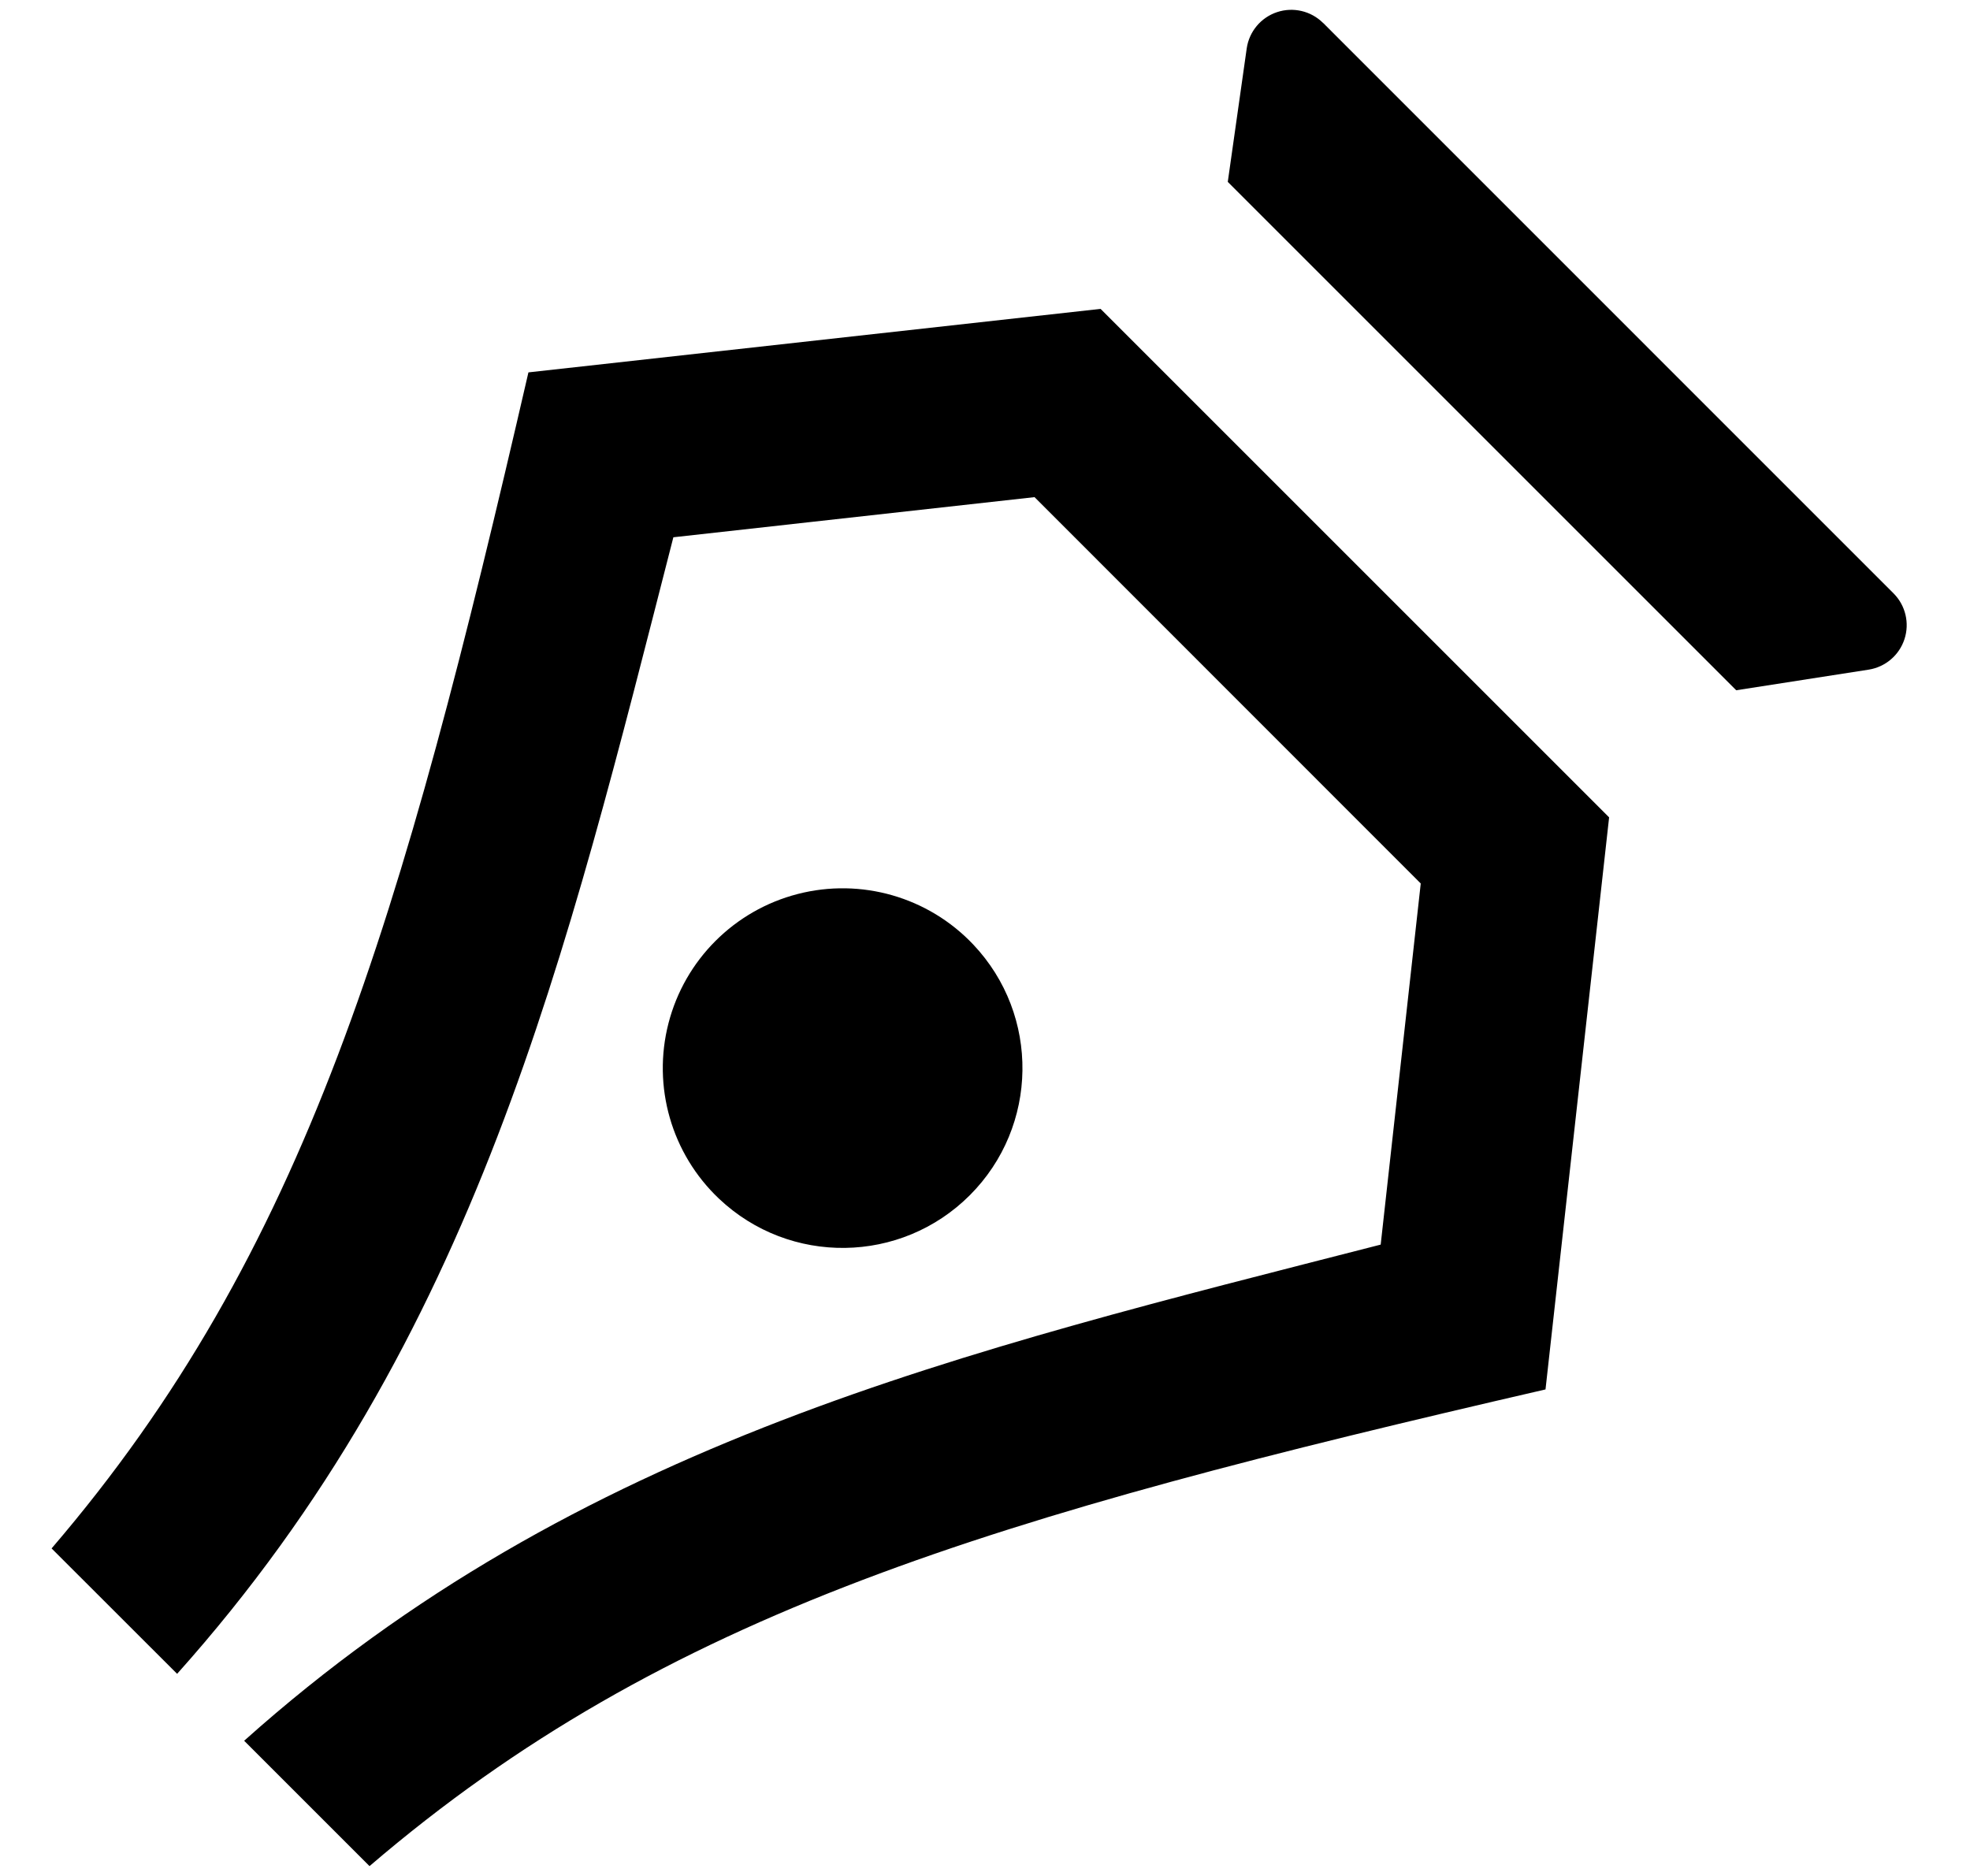
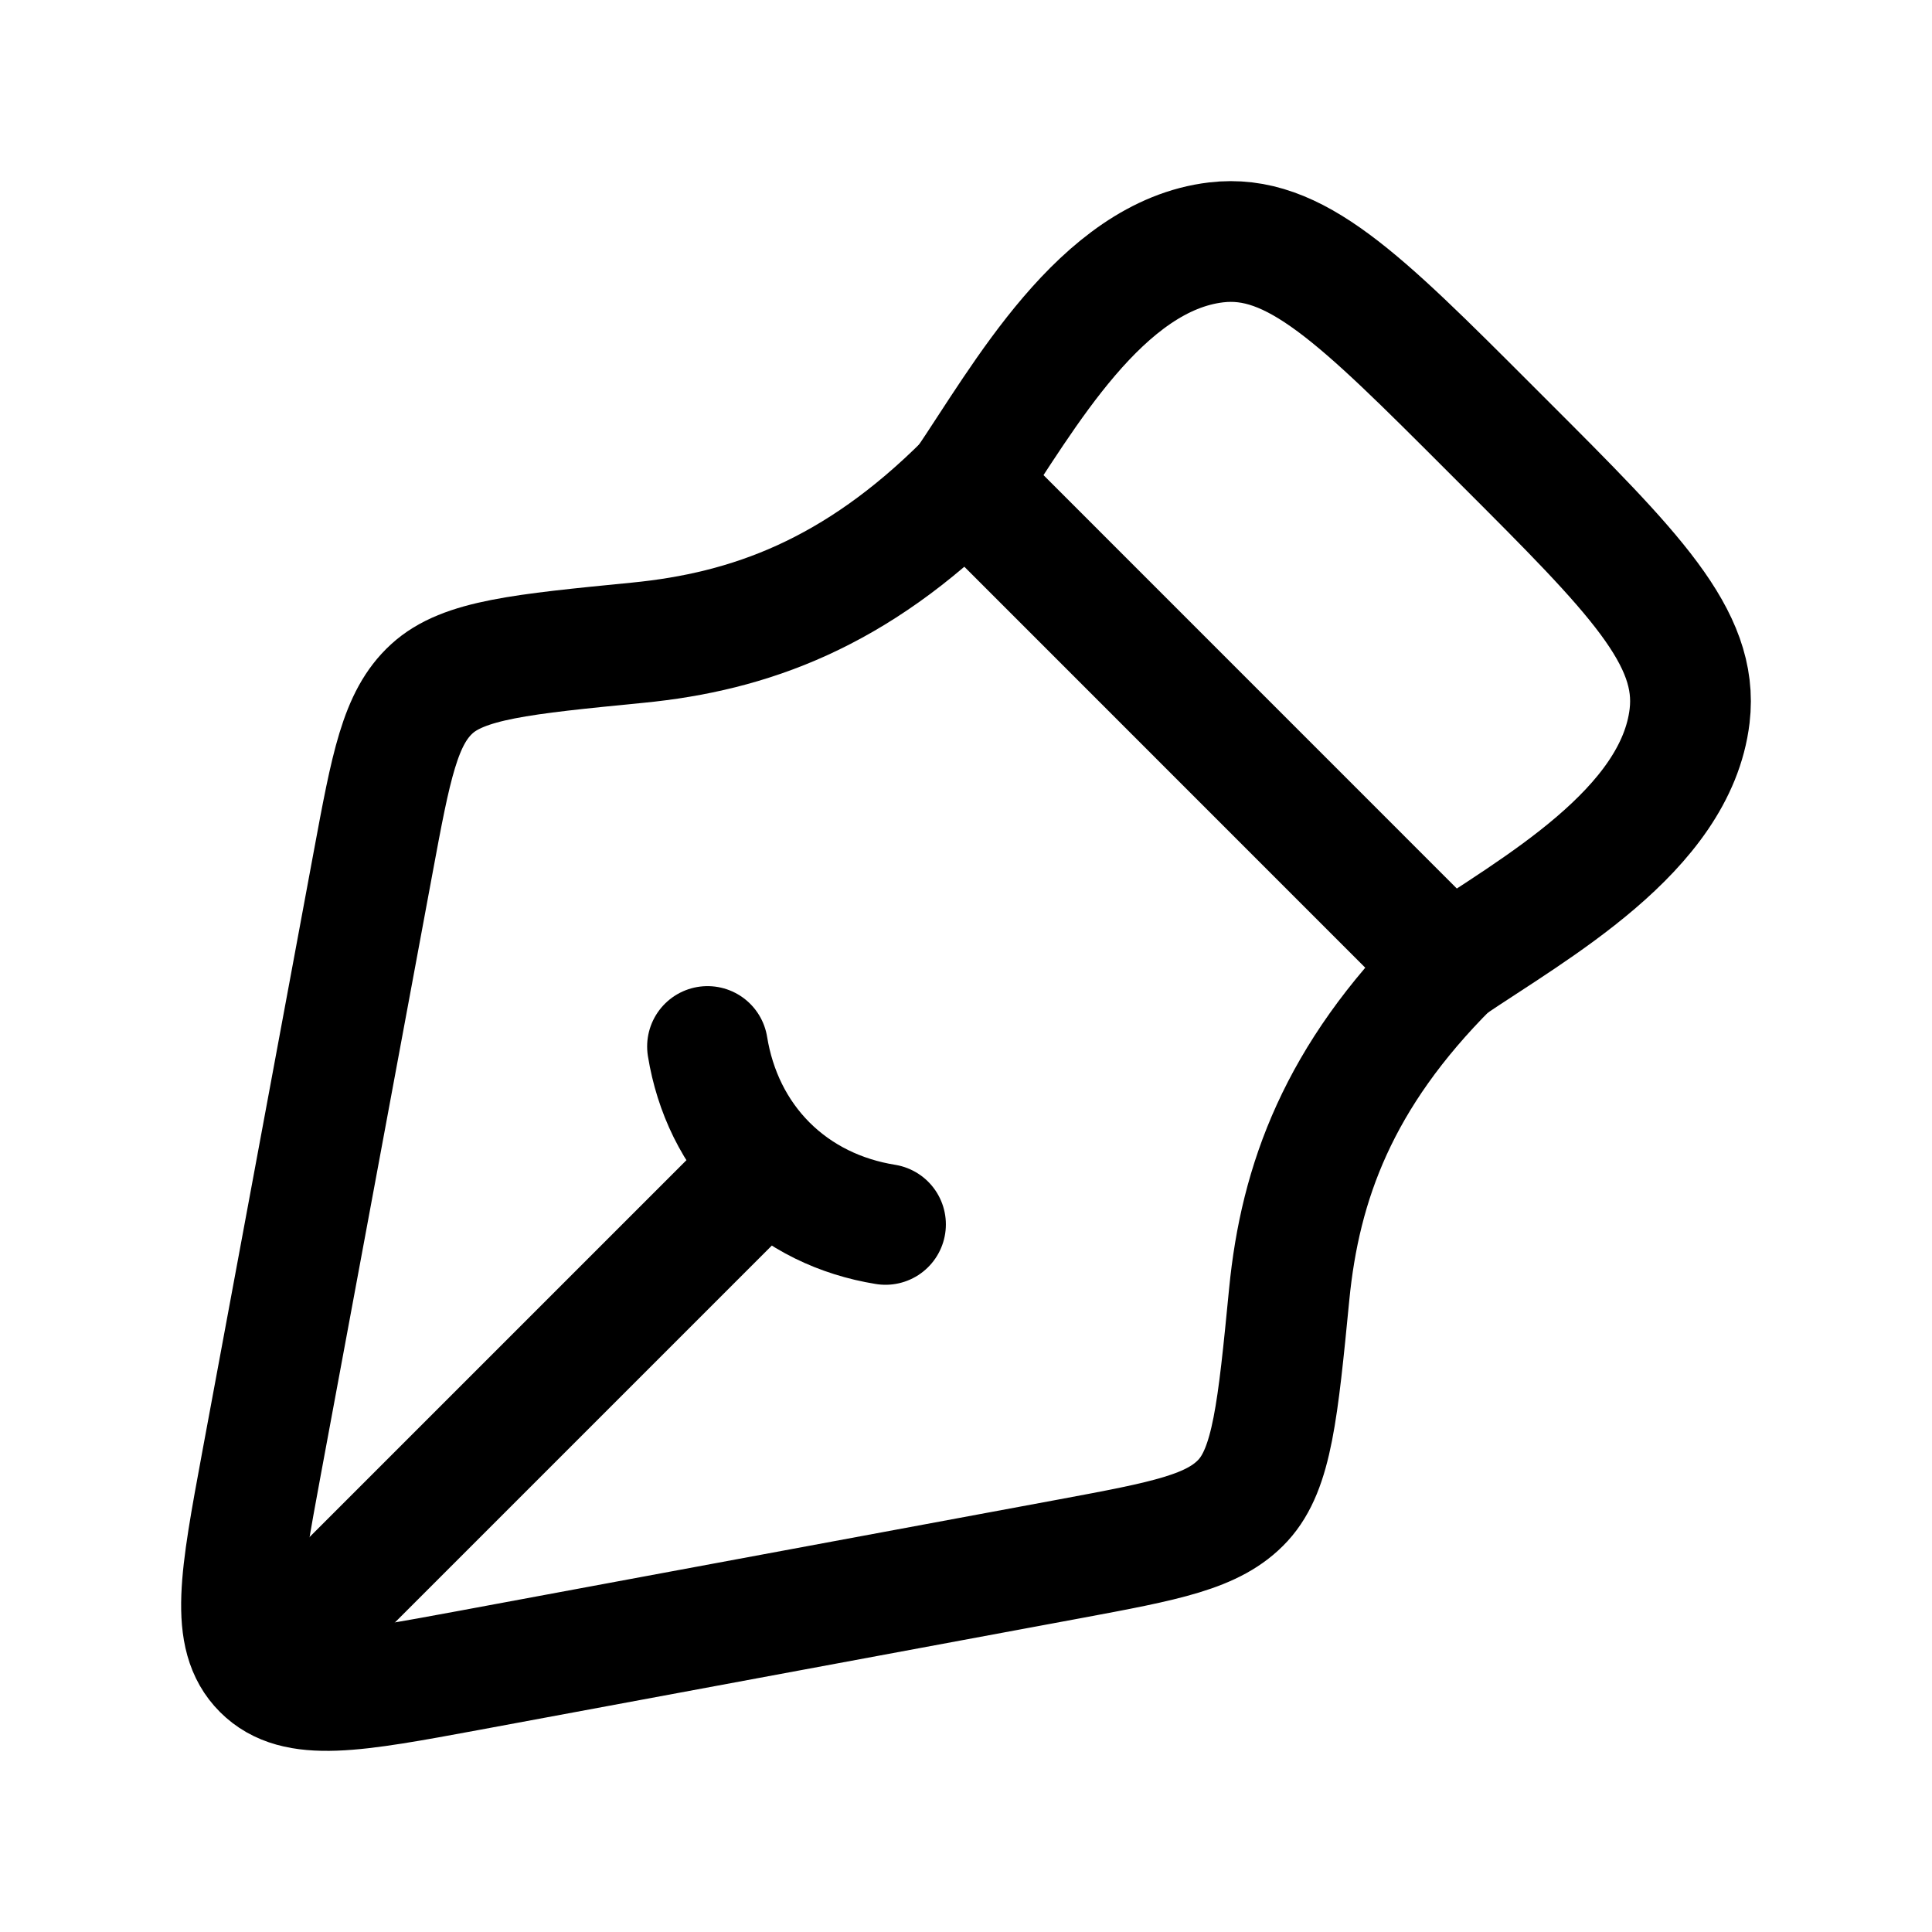
- <svg xmlns="http://www.w3.org/2000/svg" width="21" height="20" fill="currentColor" viewBox="0 0 21 20">
-   <path d="m14.104.244 6.082 6.083a.48.48 0 0 1-.265.812l-1.413.22-5.42-5.42.202-1.424a.48.48 0 0 1 .814-.27ZM2.601 18.56c3.568-3.193 7.662-4.148 12.117-5.291l.427-3.85L11.028 5.3l-3.85.428c-1.143 4.455-2.098 8.55-5.29 12.117L.55 16.508C3.26 13.346 4.278 9.844 5.633 3.97l6.099-.677 5.421 5.421-.678 6.099c-5.873 1.355-9.374 2.372-12.536 5.082l-1.337-1.337Zm5.064-5.78a1.917 1.917 0 1 1 2.71-2.71 1.917 1.917 0 0 1-2.71 2.71Z" />
+ <svg xmlns="http://www.w3.org/2000/svg" viewBox="0 0 24 24" width="24" height="24" fill="none">
+   <path d="M13.285 19.365L5.822 20.751C4.391 21.016 3.675 21.149 3.263 20.737C2.851 20.325 2.984 19.609 3.249 18.177L4.635 10.714C4.857 9.518 4.969 8.919 5.363 8.558C5.757 8.196 6.479 8.126 7.922 7.984C9.312 7.848 10.628 7.372 12 6L18 12.001C16.628 13.372 16.151 14.687 16.015 16.078C15.874 17.521 15.803 18.243 15.442 18.637C15.08 19.031 14.482 19.142 13.285 19.365Z" stroke="currentColor" stroke-width="1.5" stroke-linejoin="round" />
+   <path d="M11 15.21C10.441 15.12 9.929 14.876 9.526 14.474M9.526 14.474C9.124 14.071 8.88 13.559 8.789 13M9.526 14.474L4 20" stroke="currentColor" stroke-width="1.5" stroke-linecap="round" />
+   <path d="M12 6C12.712 4.949 13.677 3.181 15.107 3.011C16.082 2.895 16.891 3.703 18.507 5.32L18.68 5.493C20.297 7.109 21.105 7.918 20.989 8.893C20.819 10.323 19.051 11.288 18 12" stroke="currentColor" stroke-width="1.5" stroke-linejoin="round" />
</svg>
